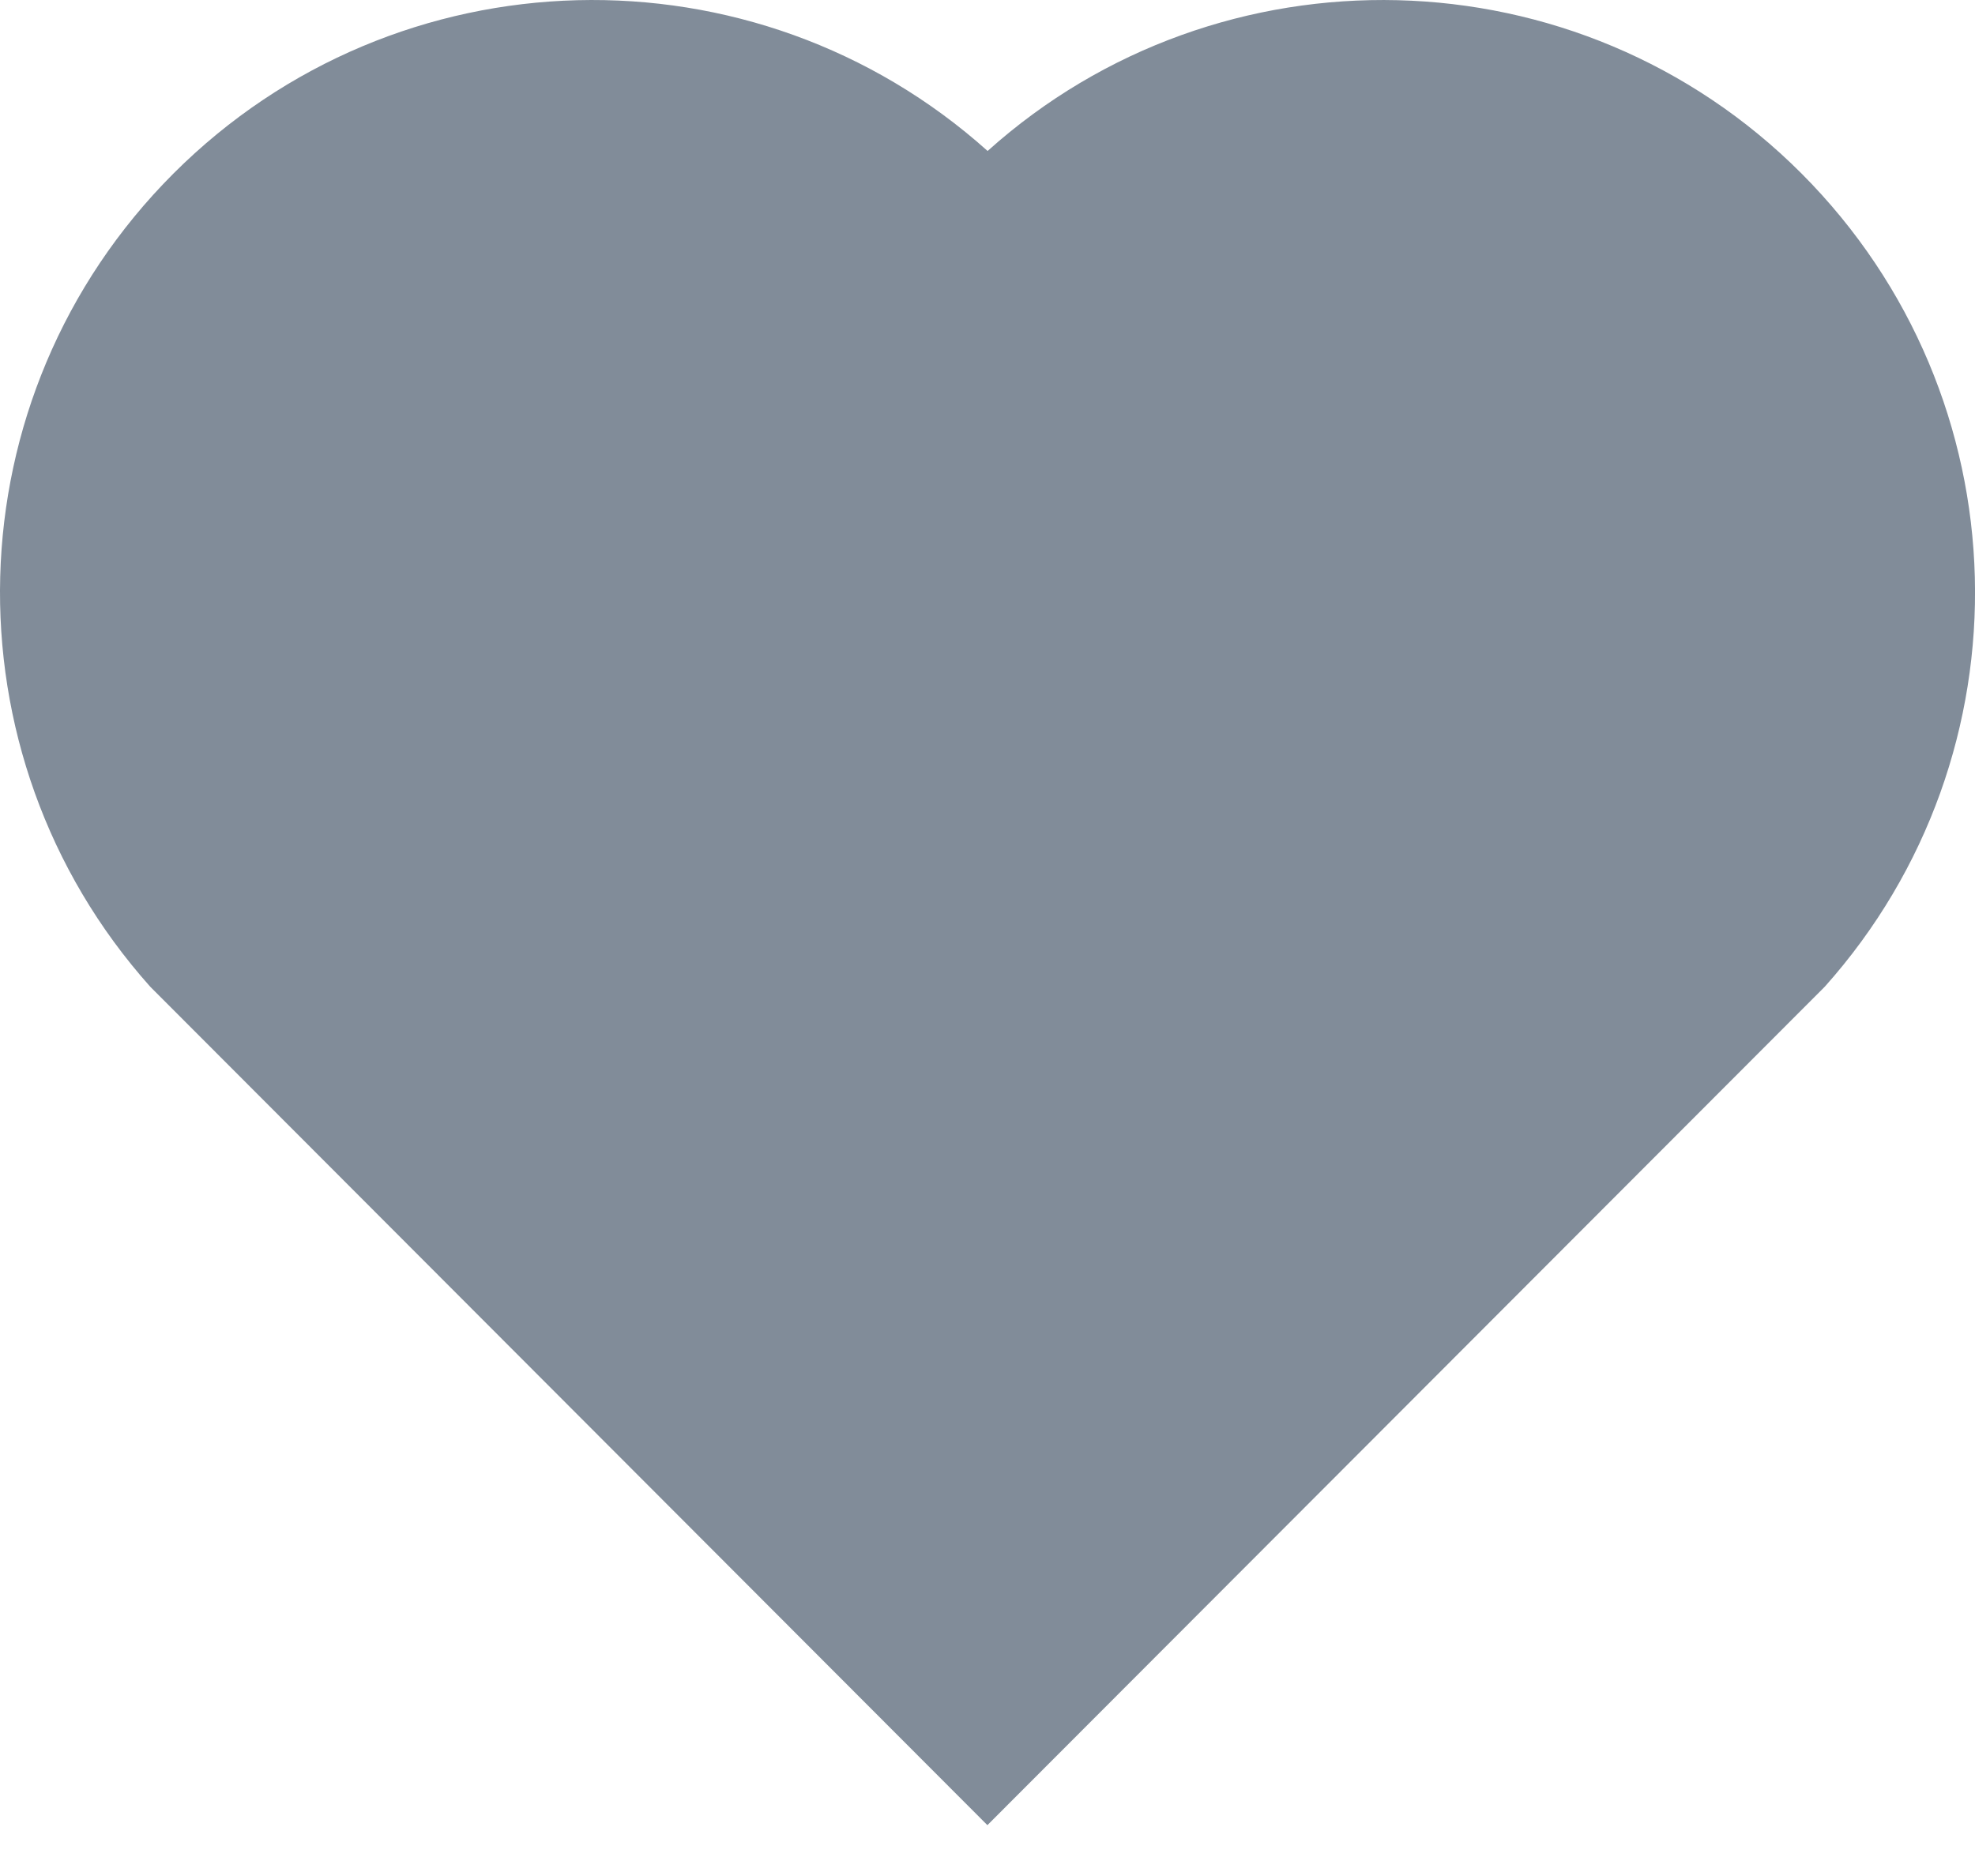
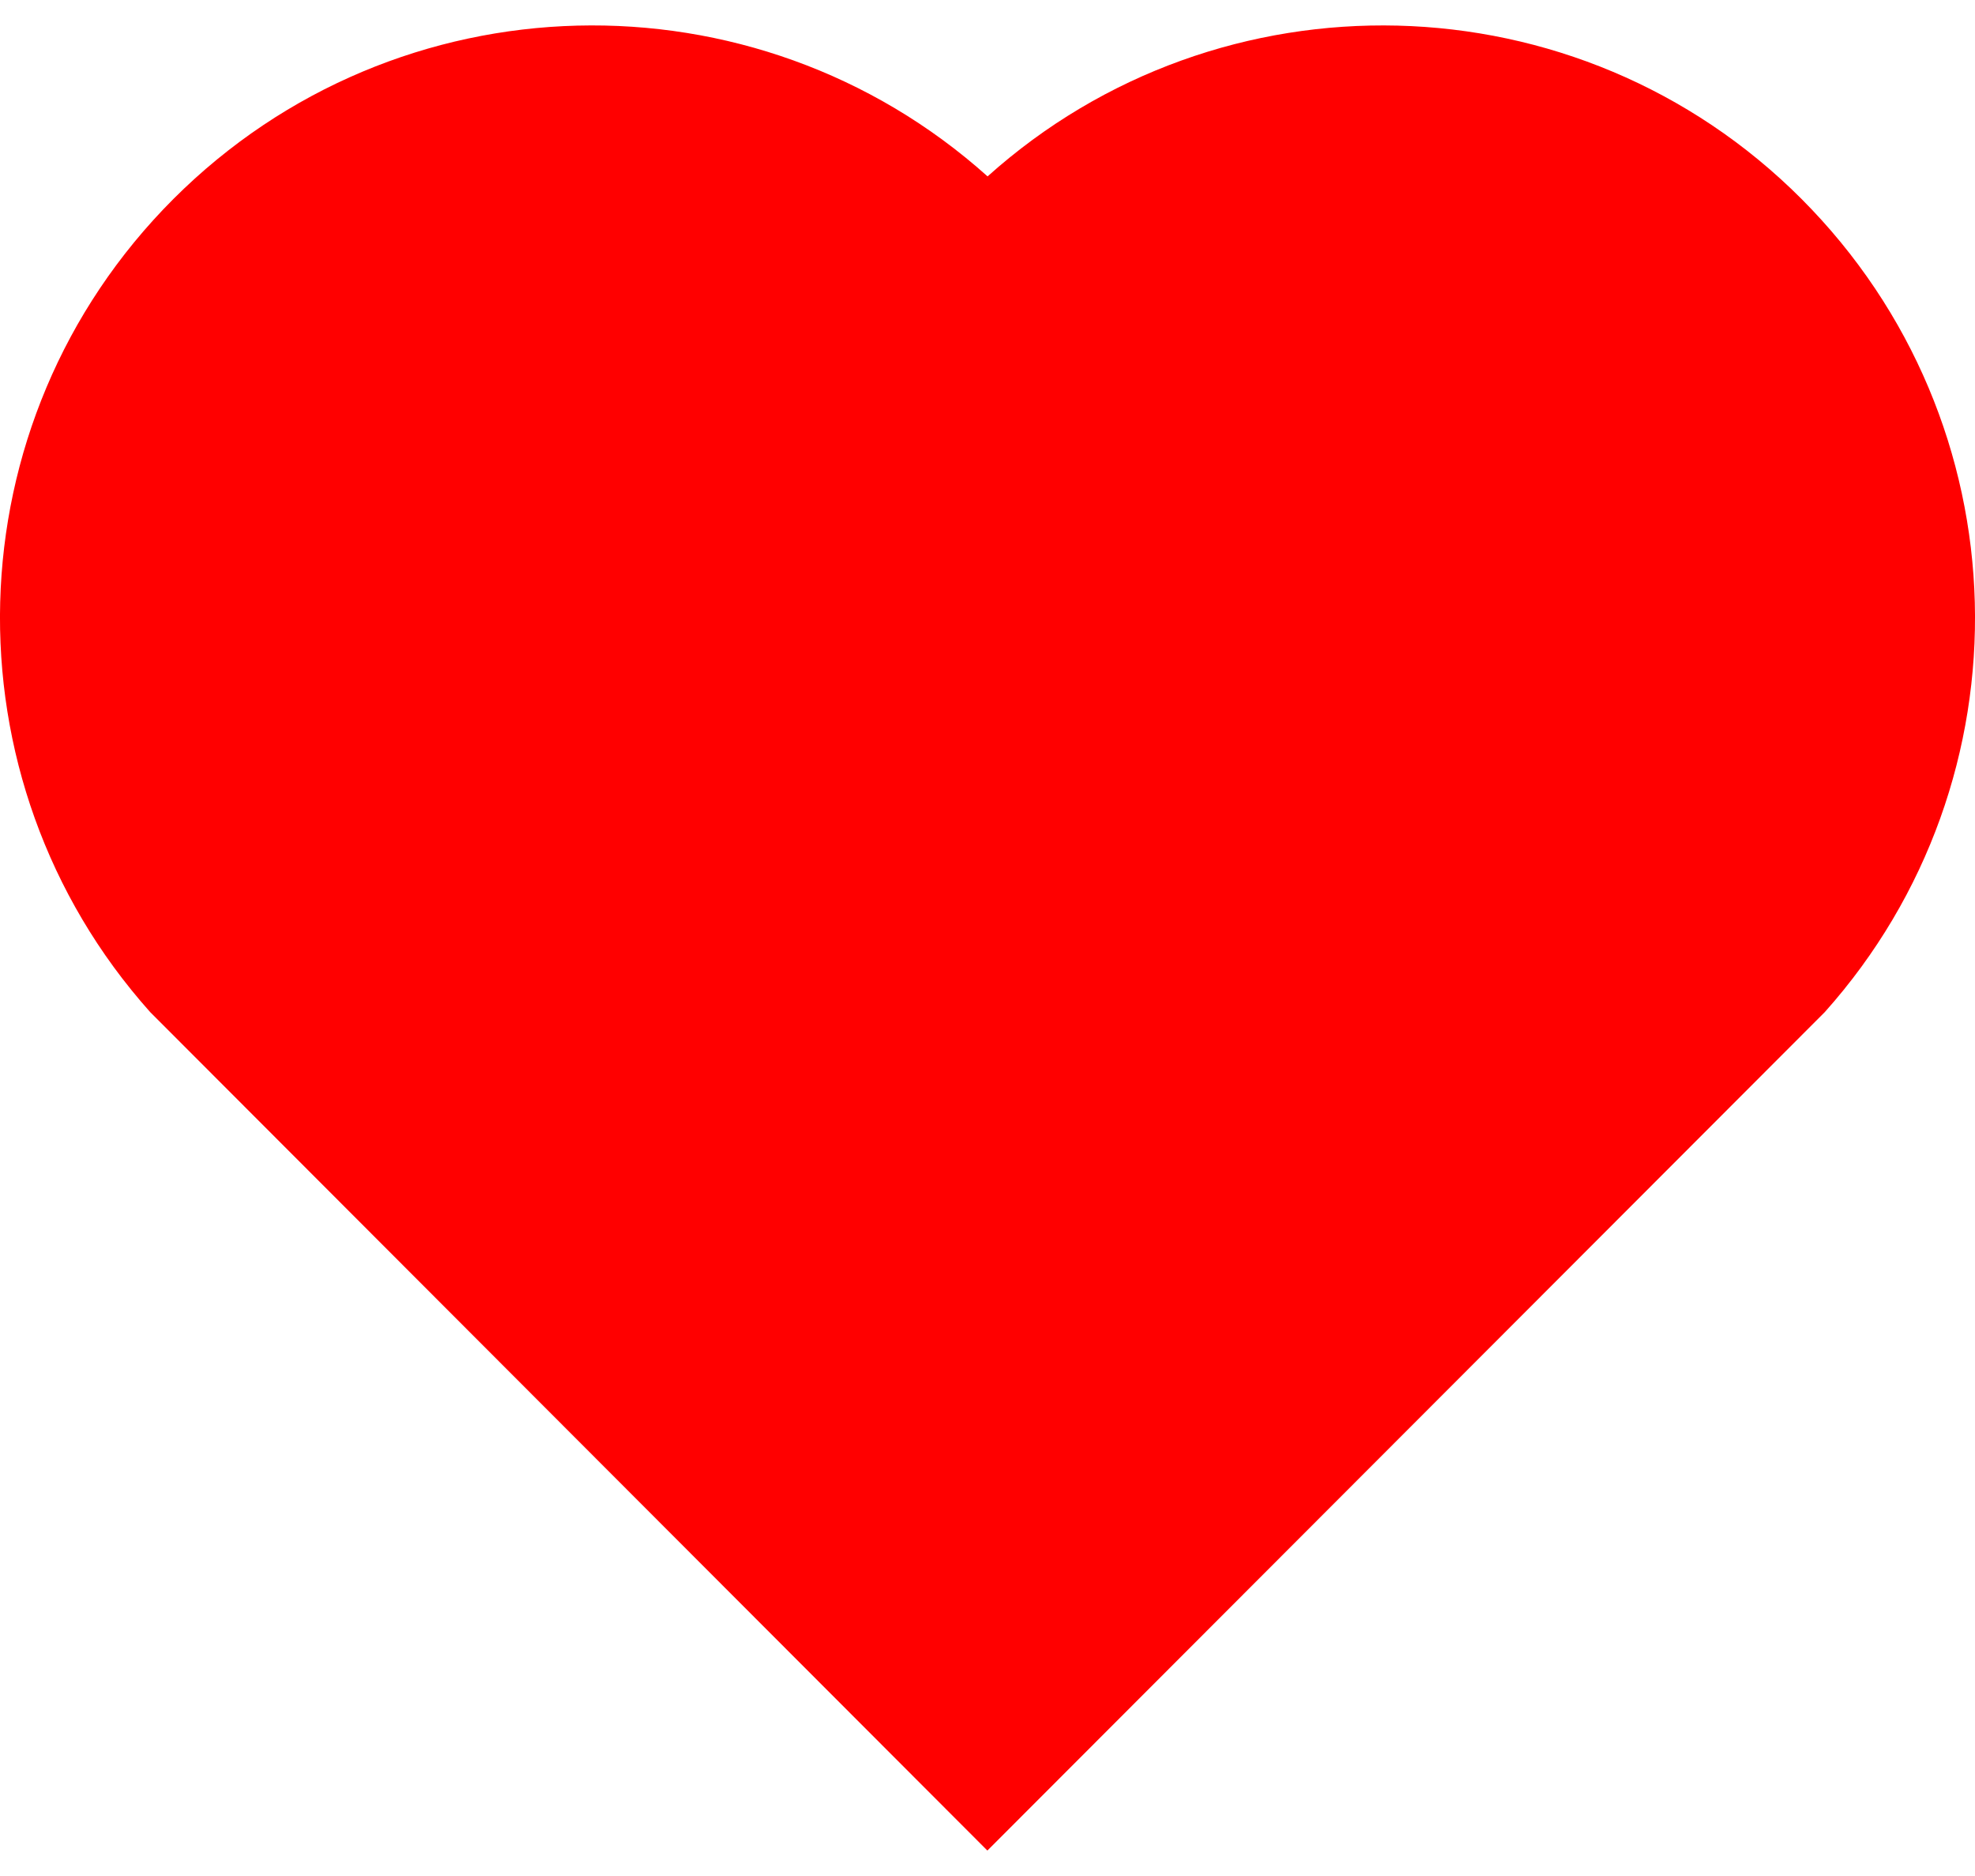
- <svg xmlns="http://www.w3.org/2000/svg" width="20" height="19" viewBox="0 0 20 19" fill="none">
-   <path d="M10.001 1.529C12.35 -0.58 15.98 -0.51 18.243 1.757C20.505 4.025 20.583 7.637 18.479 9.993L9.999 18.485L1.521 9.993C-0.583 7.637 -0.504 4.019 1.757 1.757C4.022 -0.507 7.645 -0.583 10.001 1.529Z" fill="#818c99" />
+ <svg xmlns="http://www.w3.org/2000/svg" version="1.1" width="20" height="19" viewBox="0,0,256,243.188">
+   <g fill="#ff0000" fill-rule="nonzero" stroke="none" stroke-width="1" stroke-linecap="butt" stroke-linejoin="miter" stroke-miterlimit="10" stroke-dasharray="" stroke-dashoffset="0" font-family="none" font-weight="none" font-size="none" text-anchor="none" style="mix-blend-mode: normal">
+     <g transform="translate(-0.00236,3.28975) scale(12.8,12.8)">
+       <path d="M10.001,1.529c2.349,-2.109 5.979,-2.039 8.242,0.228c2.262,2.268 2.34,5.88 0.236,8.236l-8.48,8.492l-8.478,-8.492c-2.104,-2.356 -2.025,-5.974 0.236,-8.236c2.265,-2.264 5.888,-2.34 8.244,-0.228z" />
+     </g>
+   </g>
</svg>
